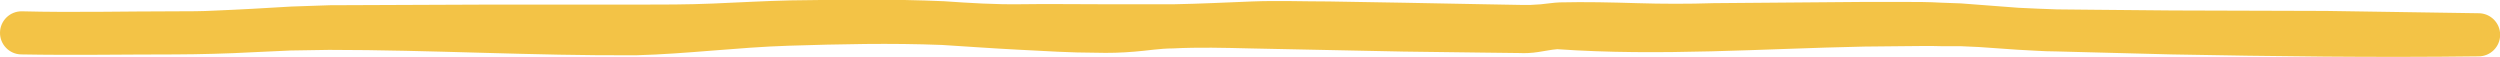
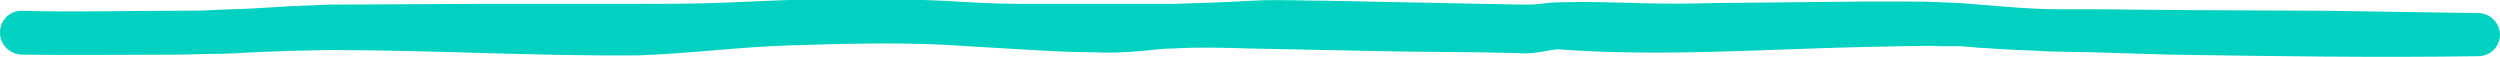
- <svg xmlns="http://www.w3.org/2000/svg" viewBox="0 0 324.78 7.39">
-   <defs>
-     <style>.cls-1{fill:#f3c346;}</style>
-   </defs>
-   <g id="Layer_2" data-name="Layer 2">
+ <svg xmlns="http://www.w3.org/2000/svg" version="1.1" id="Layer_1" x="0px" y="0px" viewBox="0 0 324.8 7.4" style="enable-background:new 0 0 324.8 7.4;" xml:space="preserve">
+   <style type="text/css">
+ 	.st0{fill:#00D1C1;}
+ </style>
+   <g id="Layer_2_1_">
    <g id="Lines">
-       <path class="cls-1" d="M322,7.32c-13.29.17-26.59,0-39.89-.25l-10-.26-5-.13c-1.67,0-3.33-.15-5-.22l-5-.35L254.69,6l-2.49,0c-1.66-.06-3.33,0-5,0l-5,.05c-13.29.27-26.59,1.27-39.89.34-.83.06-1.66.26-2.49.37a12.24,12.24,0,0,1-2.49.13l-5-.06-10-.13-19.95-.41c-3.32-.08-6.64-.17-10,0-1.66,0-3.32.29-5,.42a43.84,43.84,0,0,1-5,.14c-3.32,0-6.65-.22-10-.39s-6.65-.41-10-.62c-6.65-.26-13.3-.11-19.94.1S89.31,7,82.66,7.18c-13.31.08-26.61-.7-39.91-.7l-5,.08-5,.23c-1.66.09-3.32.16-5,.2s-3.32.08-5,.08c-6.65,0-13.3.12-19.94,0H2.75a2.8,2.8,0,0,1,.1-5.6h0c6.65.17,13.31,0,20,0,1.66,0,3.32,0,5-.09s3.33-.13,5-.24l5-.29,5-.17L62.71.6l19.93,0c3.33,0,6.65,0,10-.14s6.65-.33,10-.41c6.65-.09,13.3-.19,20,.11,3.33.23,6.65.44,10,.39s6.65,0,10,0h10c3.32-.06,6.65-.23,10-.36s6.65,0,10,0l10,.17,10,.19,5,.09a21,21,0,0,0,2.5-.08c.83-.07,1.66-.22,2.49-.25,3.32-.08,6.65,0,10,.1s6.65.11,10,0L242.23.25l5,0c1.67,0,3.33,0,5,.1l2.5.09,2.49.19,5,.38c1.66.07,3.32.17,5,.21l5,.05,10,.09,19.95.06L322,1.72a2.8,2.8,0,0,1,0,5.6Z" />
+       <path class="st0" d="M322,7.3c-13.3,0.2-26.6,0-39.9-0.2l-10-0.3l-5-0.1c-1.7,0-3.3-0.2-5-0.2l-5-0.3L254.7,6h-2.5    c-1.7-0.1-3.3,0-5,0l-5,0.1c-13.3,0.3-26.6,1.3-39.9,0.3c-0.8,0.1-1.7,0.3-2.5,0.4s-1.7,0.2-2.5,0.1l-5-0.1l-10-0.1l-19.9-0.4    c-3.3-0.1-6.6-0.2-10,0c-1.7,0-3.3,0.3-5,0.4s-3.3,0.2-5,0.1c-3.3,0-6.6-0.2-10-0.4s-6.7-0.4-10-0.6c-6.7-0.3-13.3-0.1-19.9,0.1    S89.3,7,82.7,7.2C69.4,7.3,56.1,6.5,42.8,6.5l-5,0.1l-5,0.2c-1.7,0.1-3.3,0.2-5,0.2s-3.3,0.1-5,0.1c-6.6,0-13.3,0.1-19.9,0H2.8    C1.2,7,0,5.8,0,4.2s1.3-2.8,2.8-2.8l0,0l0,0c6.7,0.2,13.3,0,20,0c1.7,0,3.3,0,5-0.1s3.3-0.1,5-0.2l5-0.3l5-0.2l19.9-0.1h19.9    c3.3,0,6.7,0,10-0.1s6.7-0.3,10-0.4c6.7-0.1,13.3-0.2,20,0.1c3.3,0.2,6.6,0.4,10,0.4s6.6,0,10,0h10c3.3-0.1,6.6-0.2,10-0.4    s6.6,0,10,0l10,0.2l10,0.2l5,0.1c0.8,0,1.7,0,2.5-0.1s1.7-0.2,2.5-0.2c3.3-0.1,6.6,0,10,0.1s6.6,0.1,10,0l19.6-0.2h5    c1.7,0,3.3,0,5,0.1l2.5,0.1l2.5,0.2l5,0.4c1.7,0.1,3.3,0.2,5,0.2h5l10,0.1l20,0.1L322,1.7c1.5,0,2.8,1.3,2.8,2.8    C324.8,6.1,323.5,7.3,322,7.3z" />
    </g>
  </g>
</svg>
